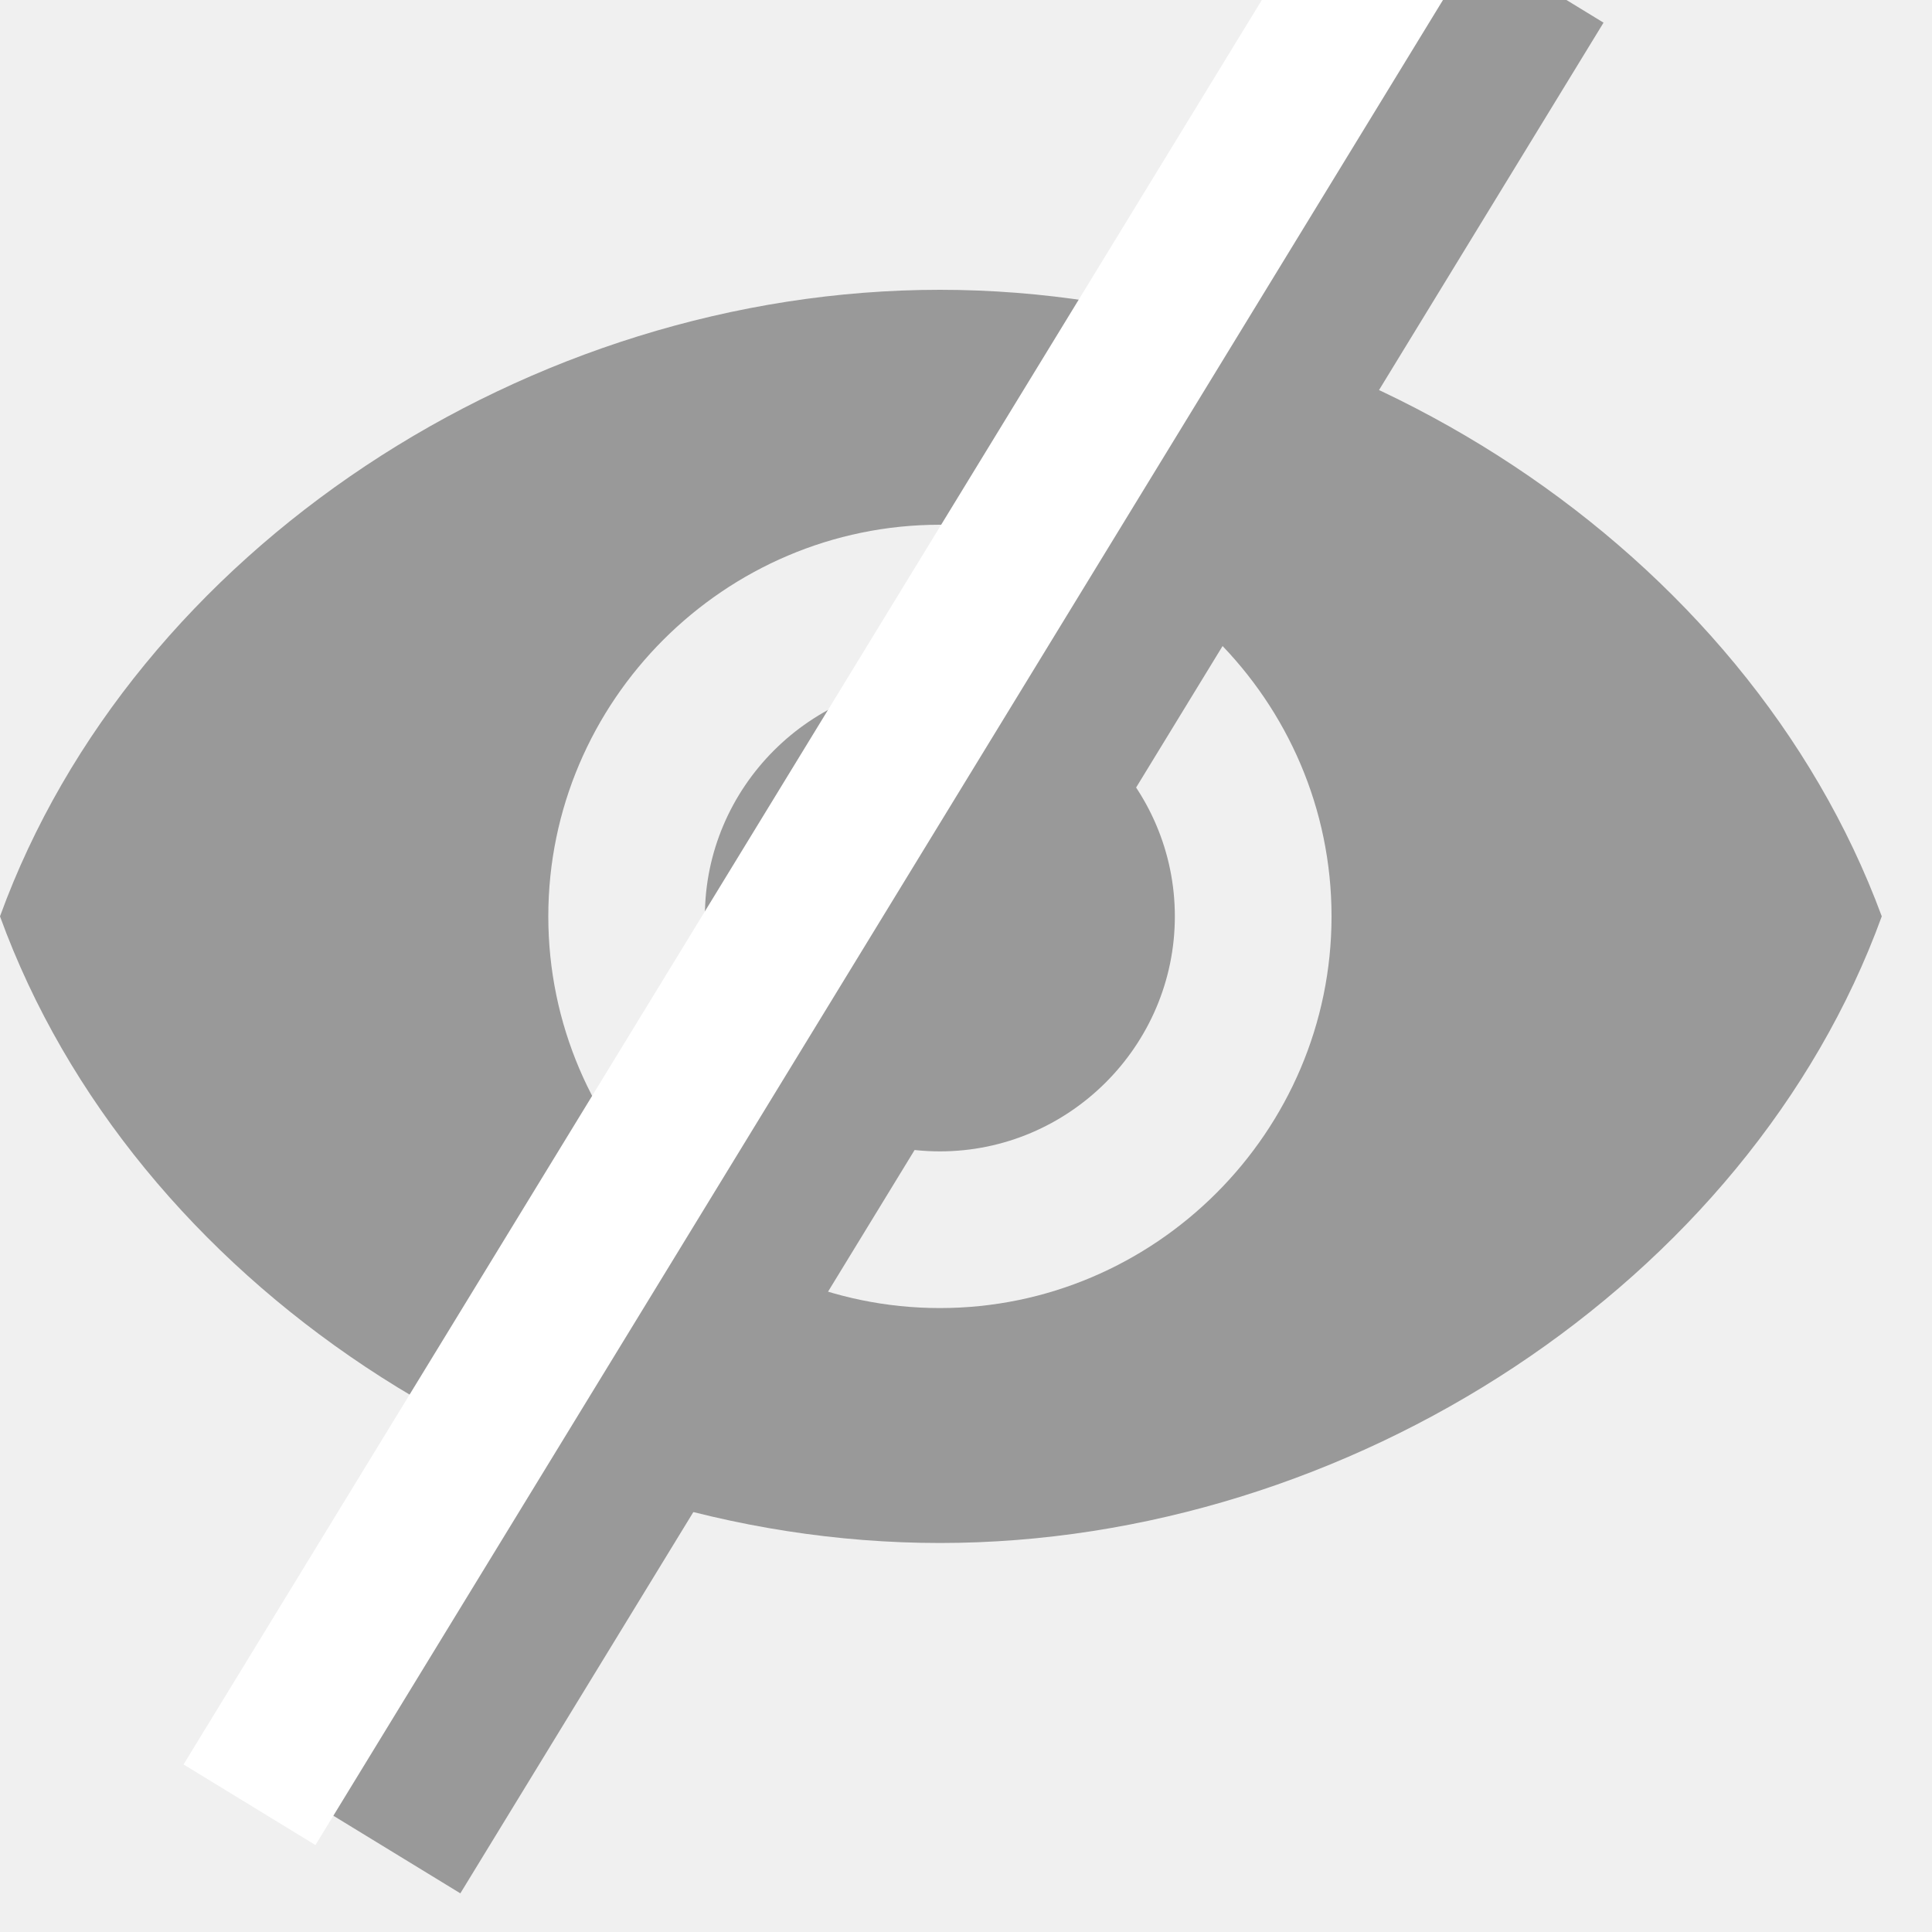
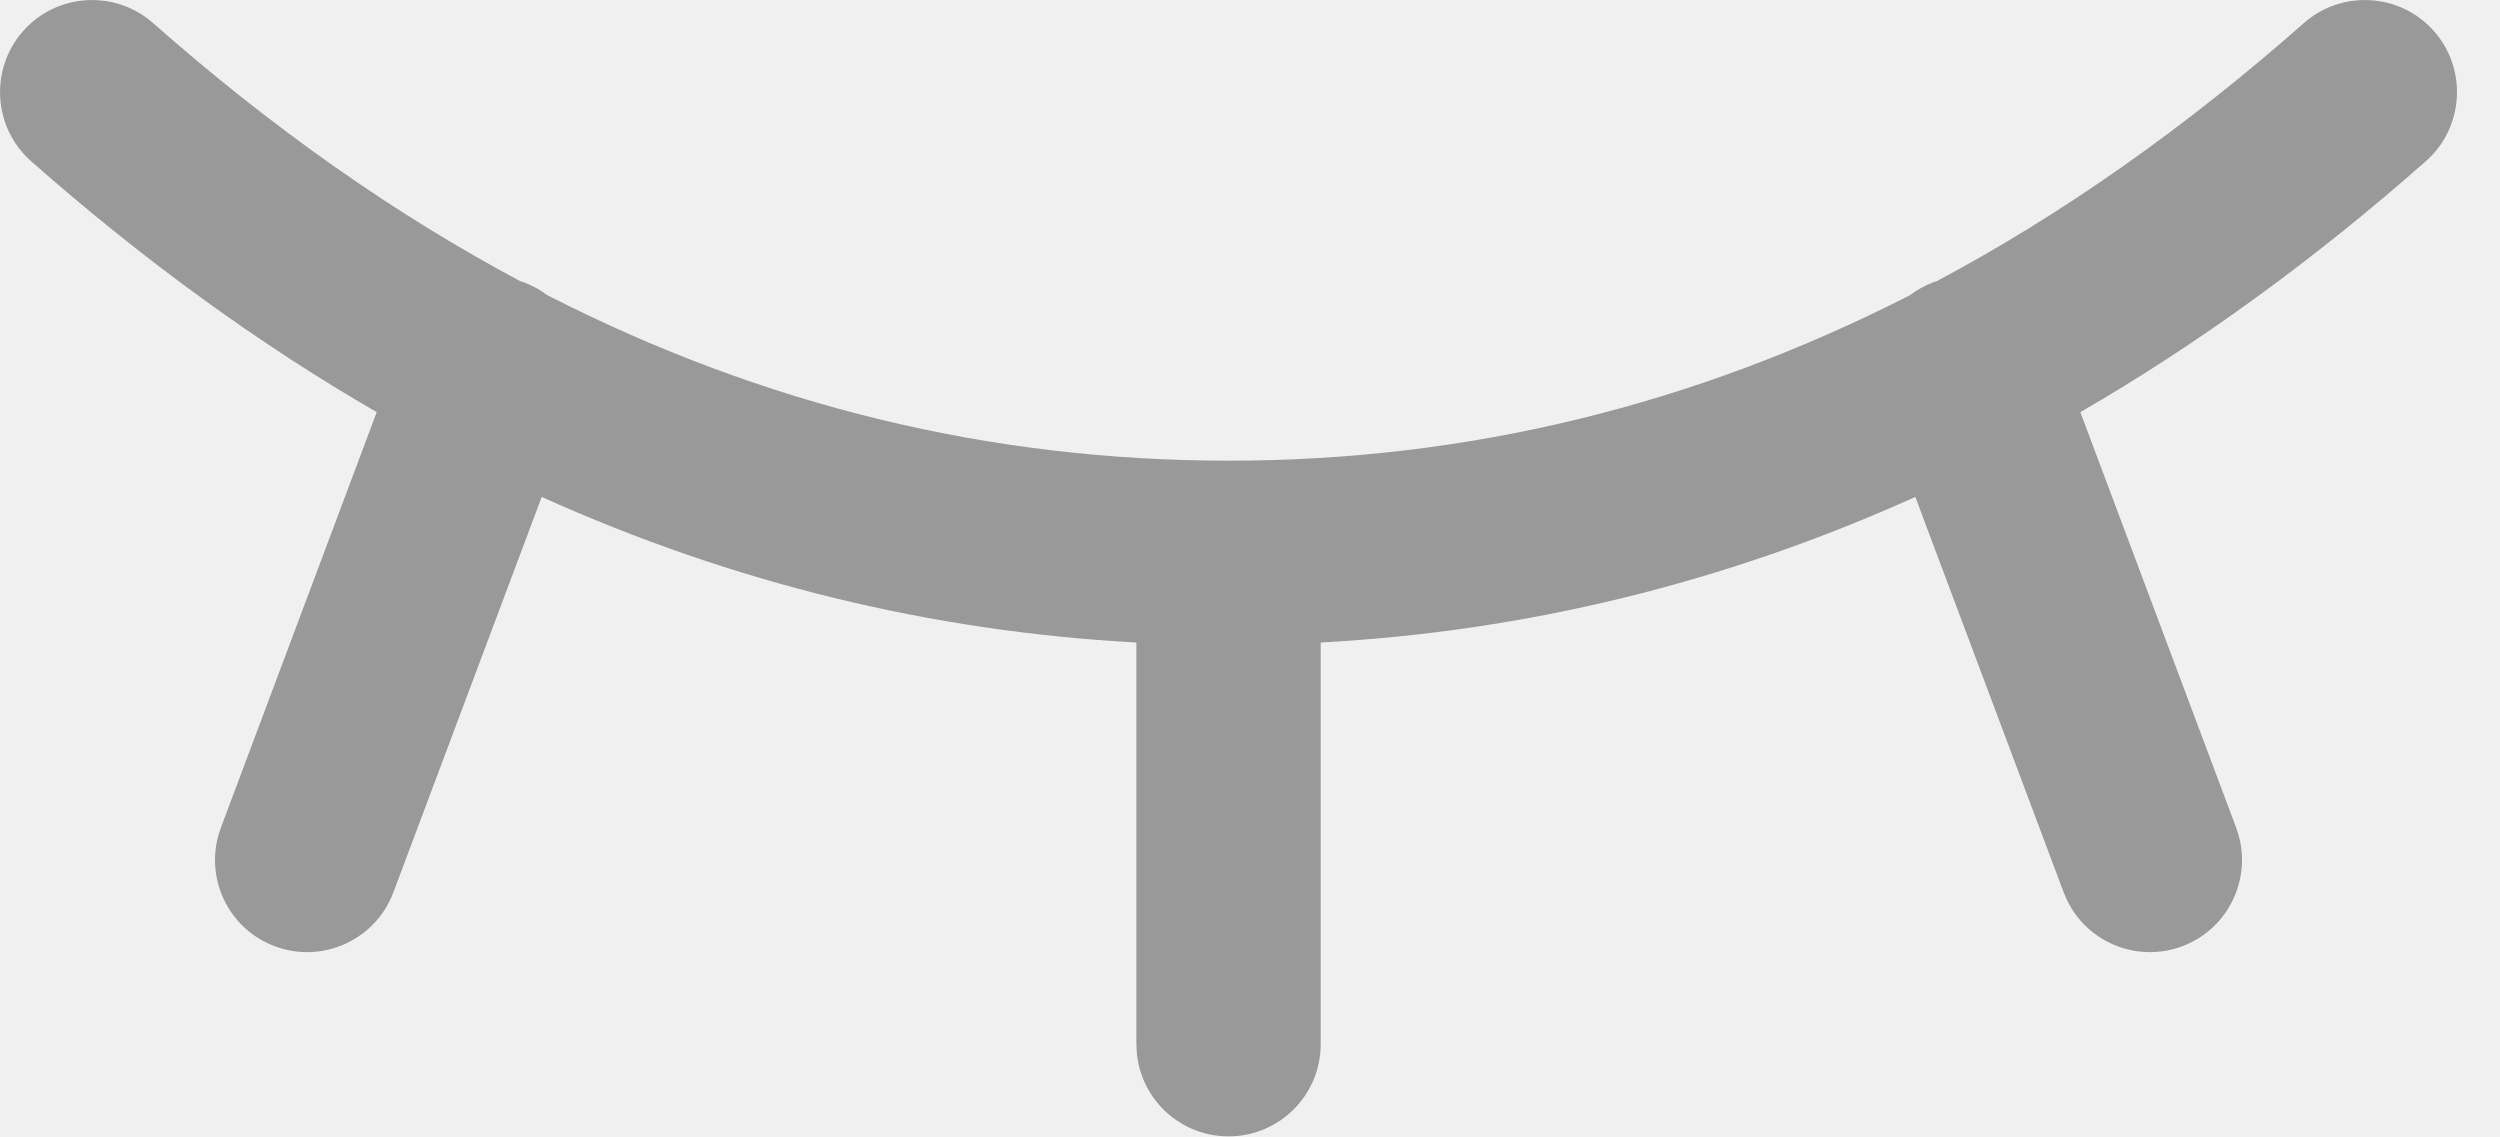
- <svg xmlns="http://www.w3.org/2000/svg" width="20px" height="20px" viewBox="0 0 20 20" version="1.1">
+ <svg xmlns="http://www.w3.org/2000/svg" width="22px" height="10px" viewBox="0 0 22 10" version="1.1">
  <g id="医生端/药师端" stroke="none" stroke-width="1" fill="none" fill-rule="evenodd">
-     <g id="画板" transform="translate(-339, -346)">
-       <g id="编组-3" transform="translate(339, 345.5)">
-         <path d="M9.73,3.5 C5.473,3.5 1.378,6.196 1.47437618e-13,9.986 C1.378,13.777 5.473,16.473 9.73,16.473 C13.966,16.473 18.101,13.777 19.48,9.986 C18.081,6.196 13.966,3.5 9.73,3.5 Z M9.73,14.041 C7.5,14.041 5.676,12.216 5.676,9.986 C5.676,7.757 7.5,5.932 9.73,5.932 C11.959,5.932 13.784,7.757 13.784,9.986 C13.784,12.216 11.959,14.041 9.73,14.041 Z M12.162,9.986 C12.162,11.324 11.068,12.419 9.73,12.419 C8.392,12.419 7.297,11.324 7.297,9.986 C7.297,8.649 8.392,7.554 9.73,7.554 C11.068,7.554 12.162,8.649 12.162,9.986 Z" id="形状" fill="#999999" fill-rule="nonzero" />
-         <line x1="15.5" y1="1" x2="4.5" y2="19" id="直线-3" stroke="#999999" stroke-width="1.6" stroke-linecap="square" />
-         <line x1="14" y1="0.5" x2="3" y2="18.5" id="直线-3备份" stroke="#FFFFFF" stroke-width="1.6" stroke-linecap="square" />
-       </g>
+     <g id="画板" transform="translate(-337, -137)" fill="#999999" fill-rule="nonzero">
+       <path d="M358.419,137.274 C358.715,137.61 358.683,138.123 358.347,138.419 C357.363,139.287 356.35,140.023 355.307,140.627 L356.678,144.283 C356.835,144.702 356.623,145.17 356.204,145.327 C355.809,145.475 355.372,145.295 355.191,144.924 L355.16,144.852 L353.855,141.373 C352.179,142.128 350.434,142.556 348.622,142.654 L348.622,146.189 C348.622,146.637 348.259,147 347.811,147 C347.389,147 347.043,146.678 347.004,146.267 L347,146.189 L347,142.654 C345.188,142.556 343.442,142.128 341.767,141.373 L340.462,144.852 C340.305,145.272 339.837,145.484 339.418,145.327 C339.023,145.179 338.812,144.756 338.92,144.357 L338.944,144.283 L340.315,140.627 C339.272,140.023 338.258,139.287 337.274,138.419 C336.939,138.123 336.907,137.61 337.203,137.274 C337.499,136.939 338.011,136.907 338.347,137.203 C339.394,138.127 340.47,138.883 341.577,139.474 C341.587,139.476 341.598,139.48 341.609,139.484 C341.683,139.512 341.752,139.55 341.815,139.597 C343.721,140.571 345.718,141.054 347.811,141.054 C349.904,141.054 351.9,140.571 353.807,139.598 C353.87,139.55 353.939,139.512 354.013,139.484 L354.044,139.474 C355.151,138.884 356.227,138.127 357.274,137.203 C357.61,136.907 358.123,136.939 358.419,137.274 L358.419,137.274 Z" id="路径" />
    </g>
  </g>
</svg>
